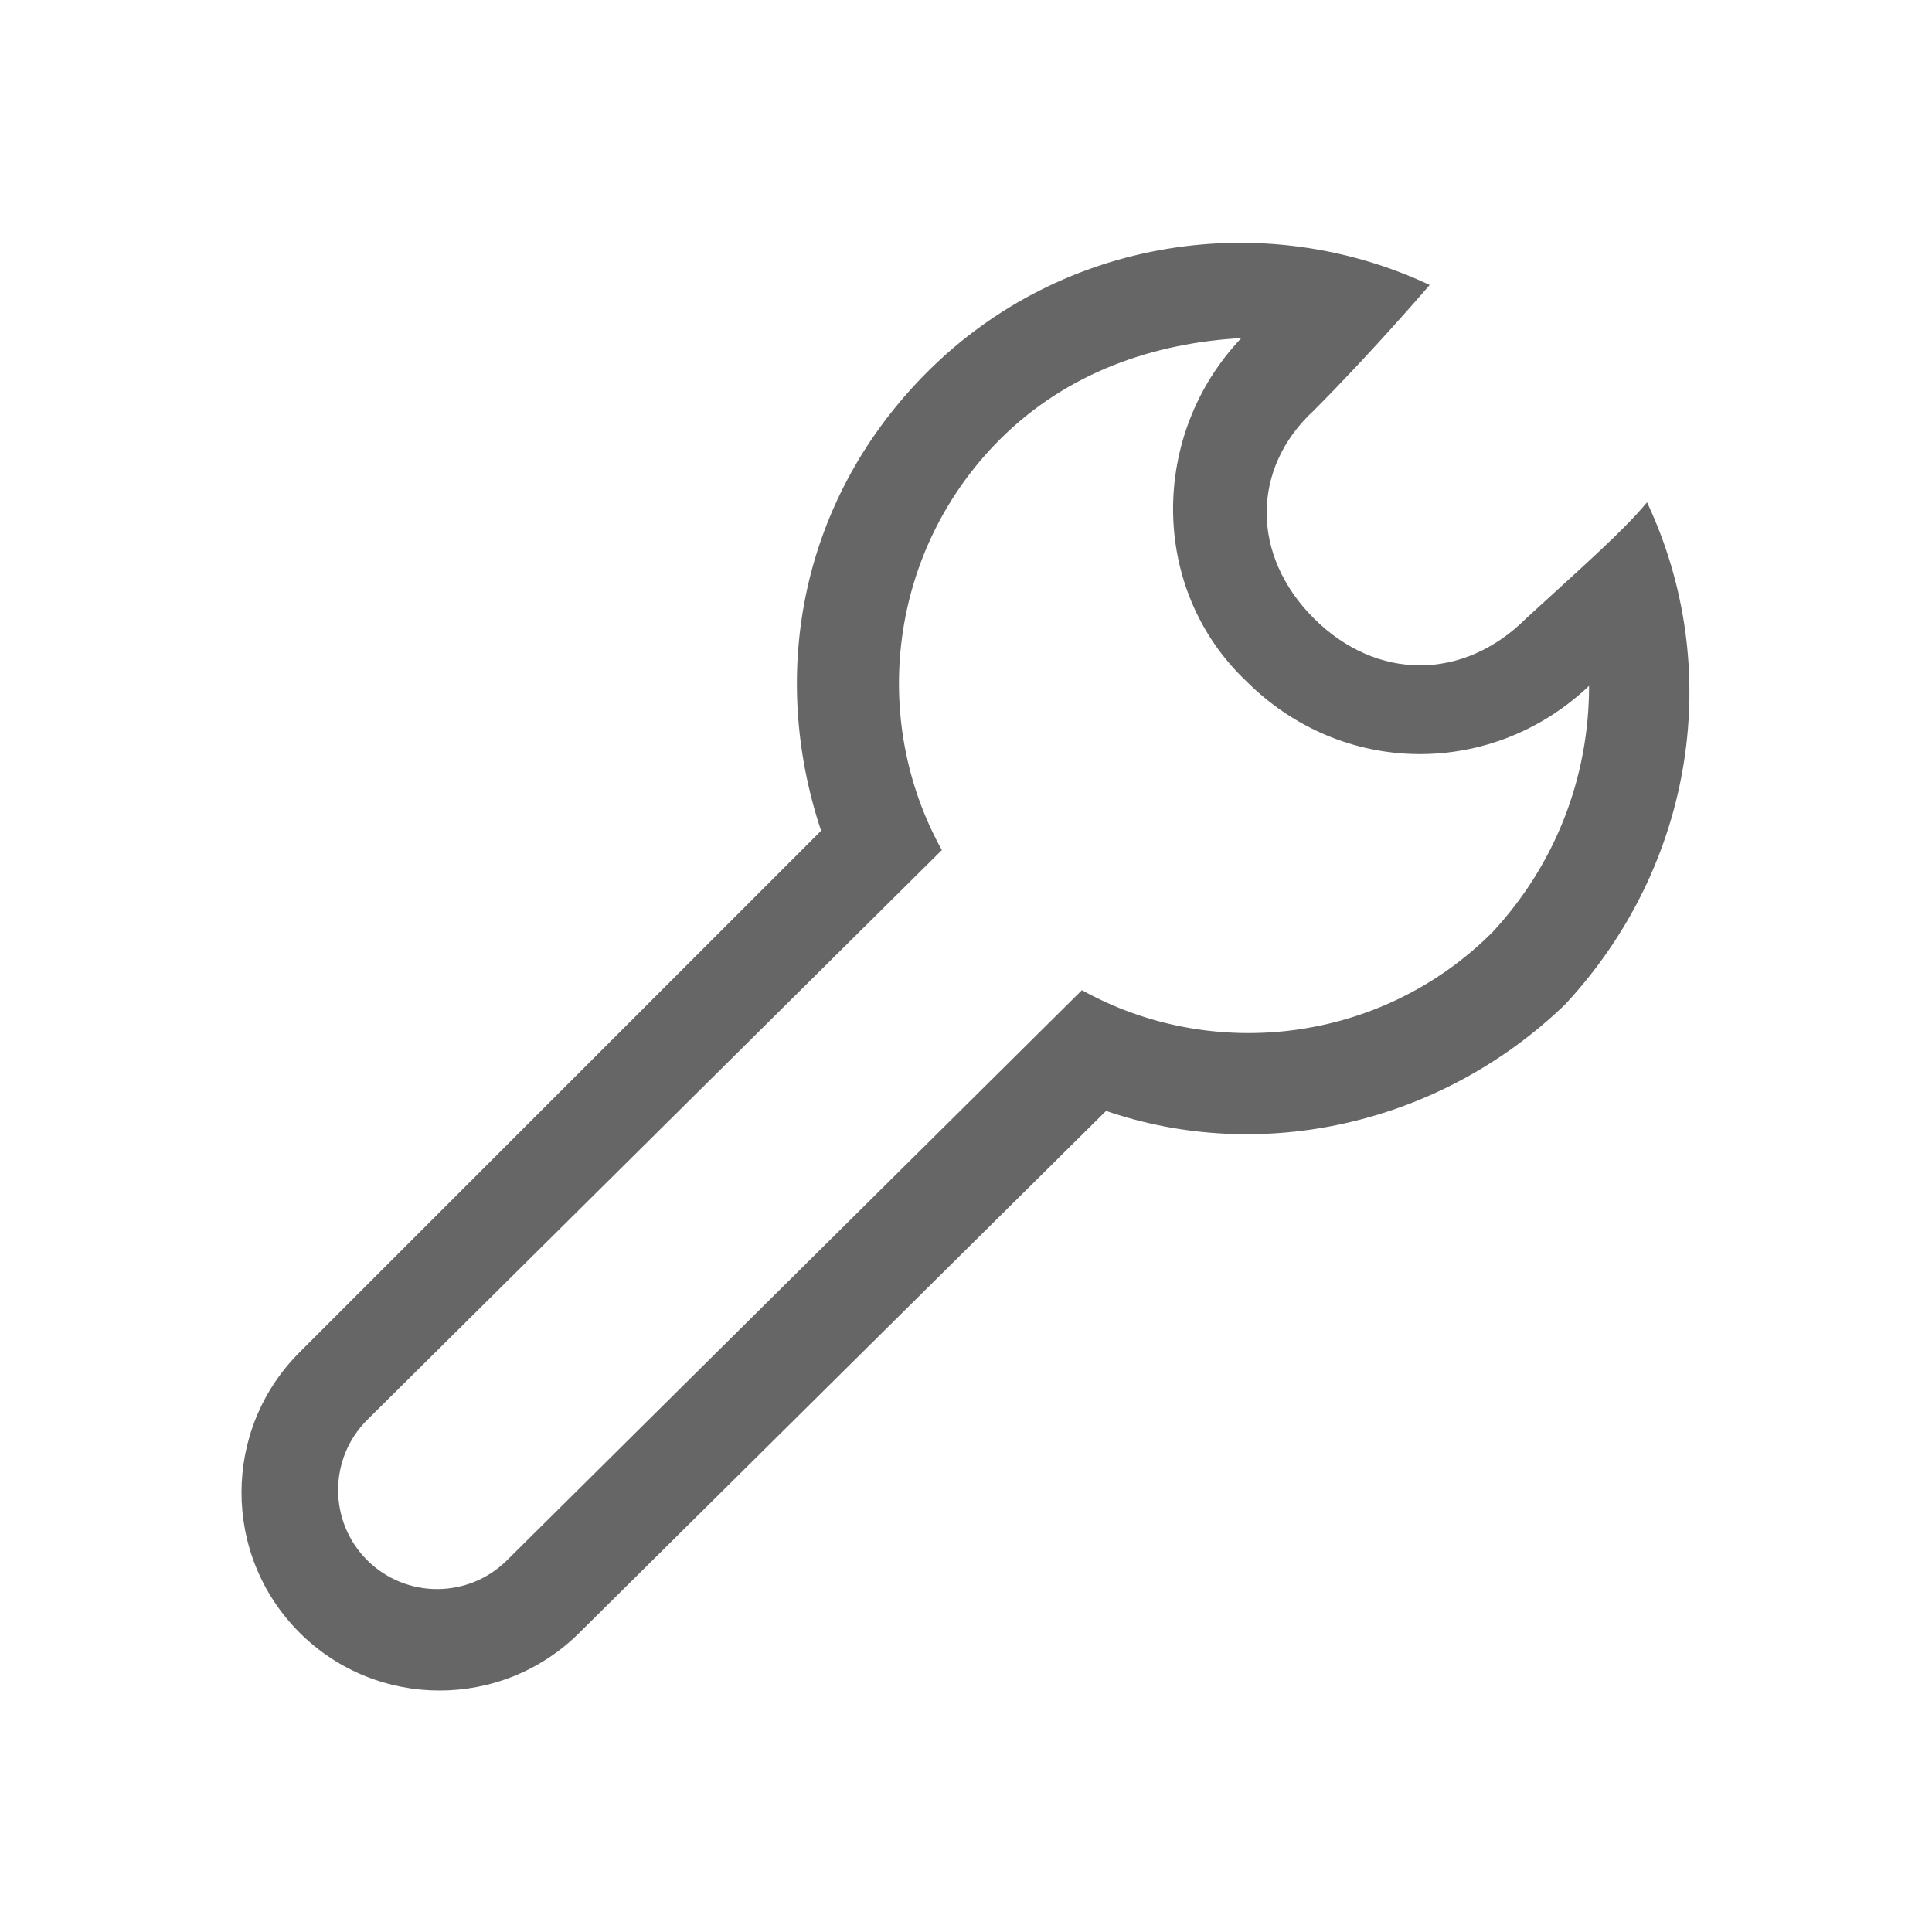
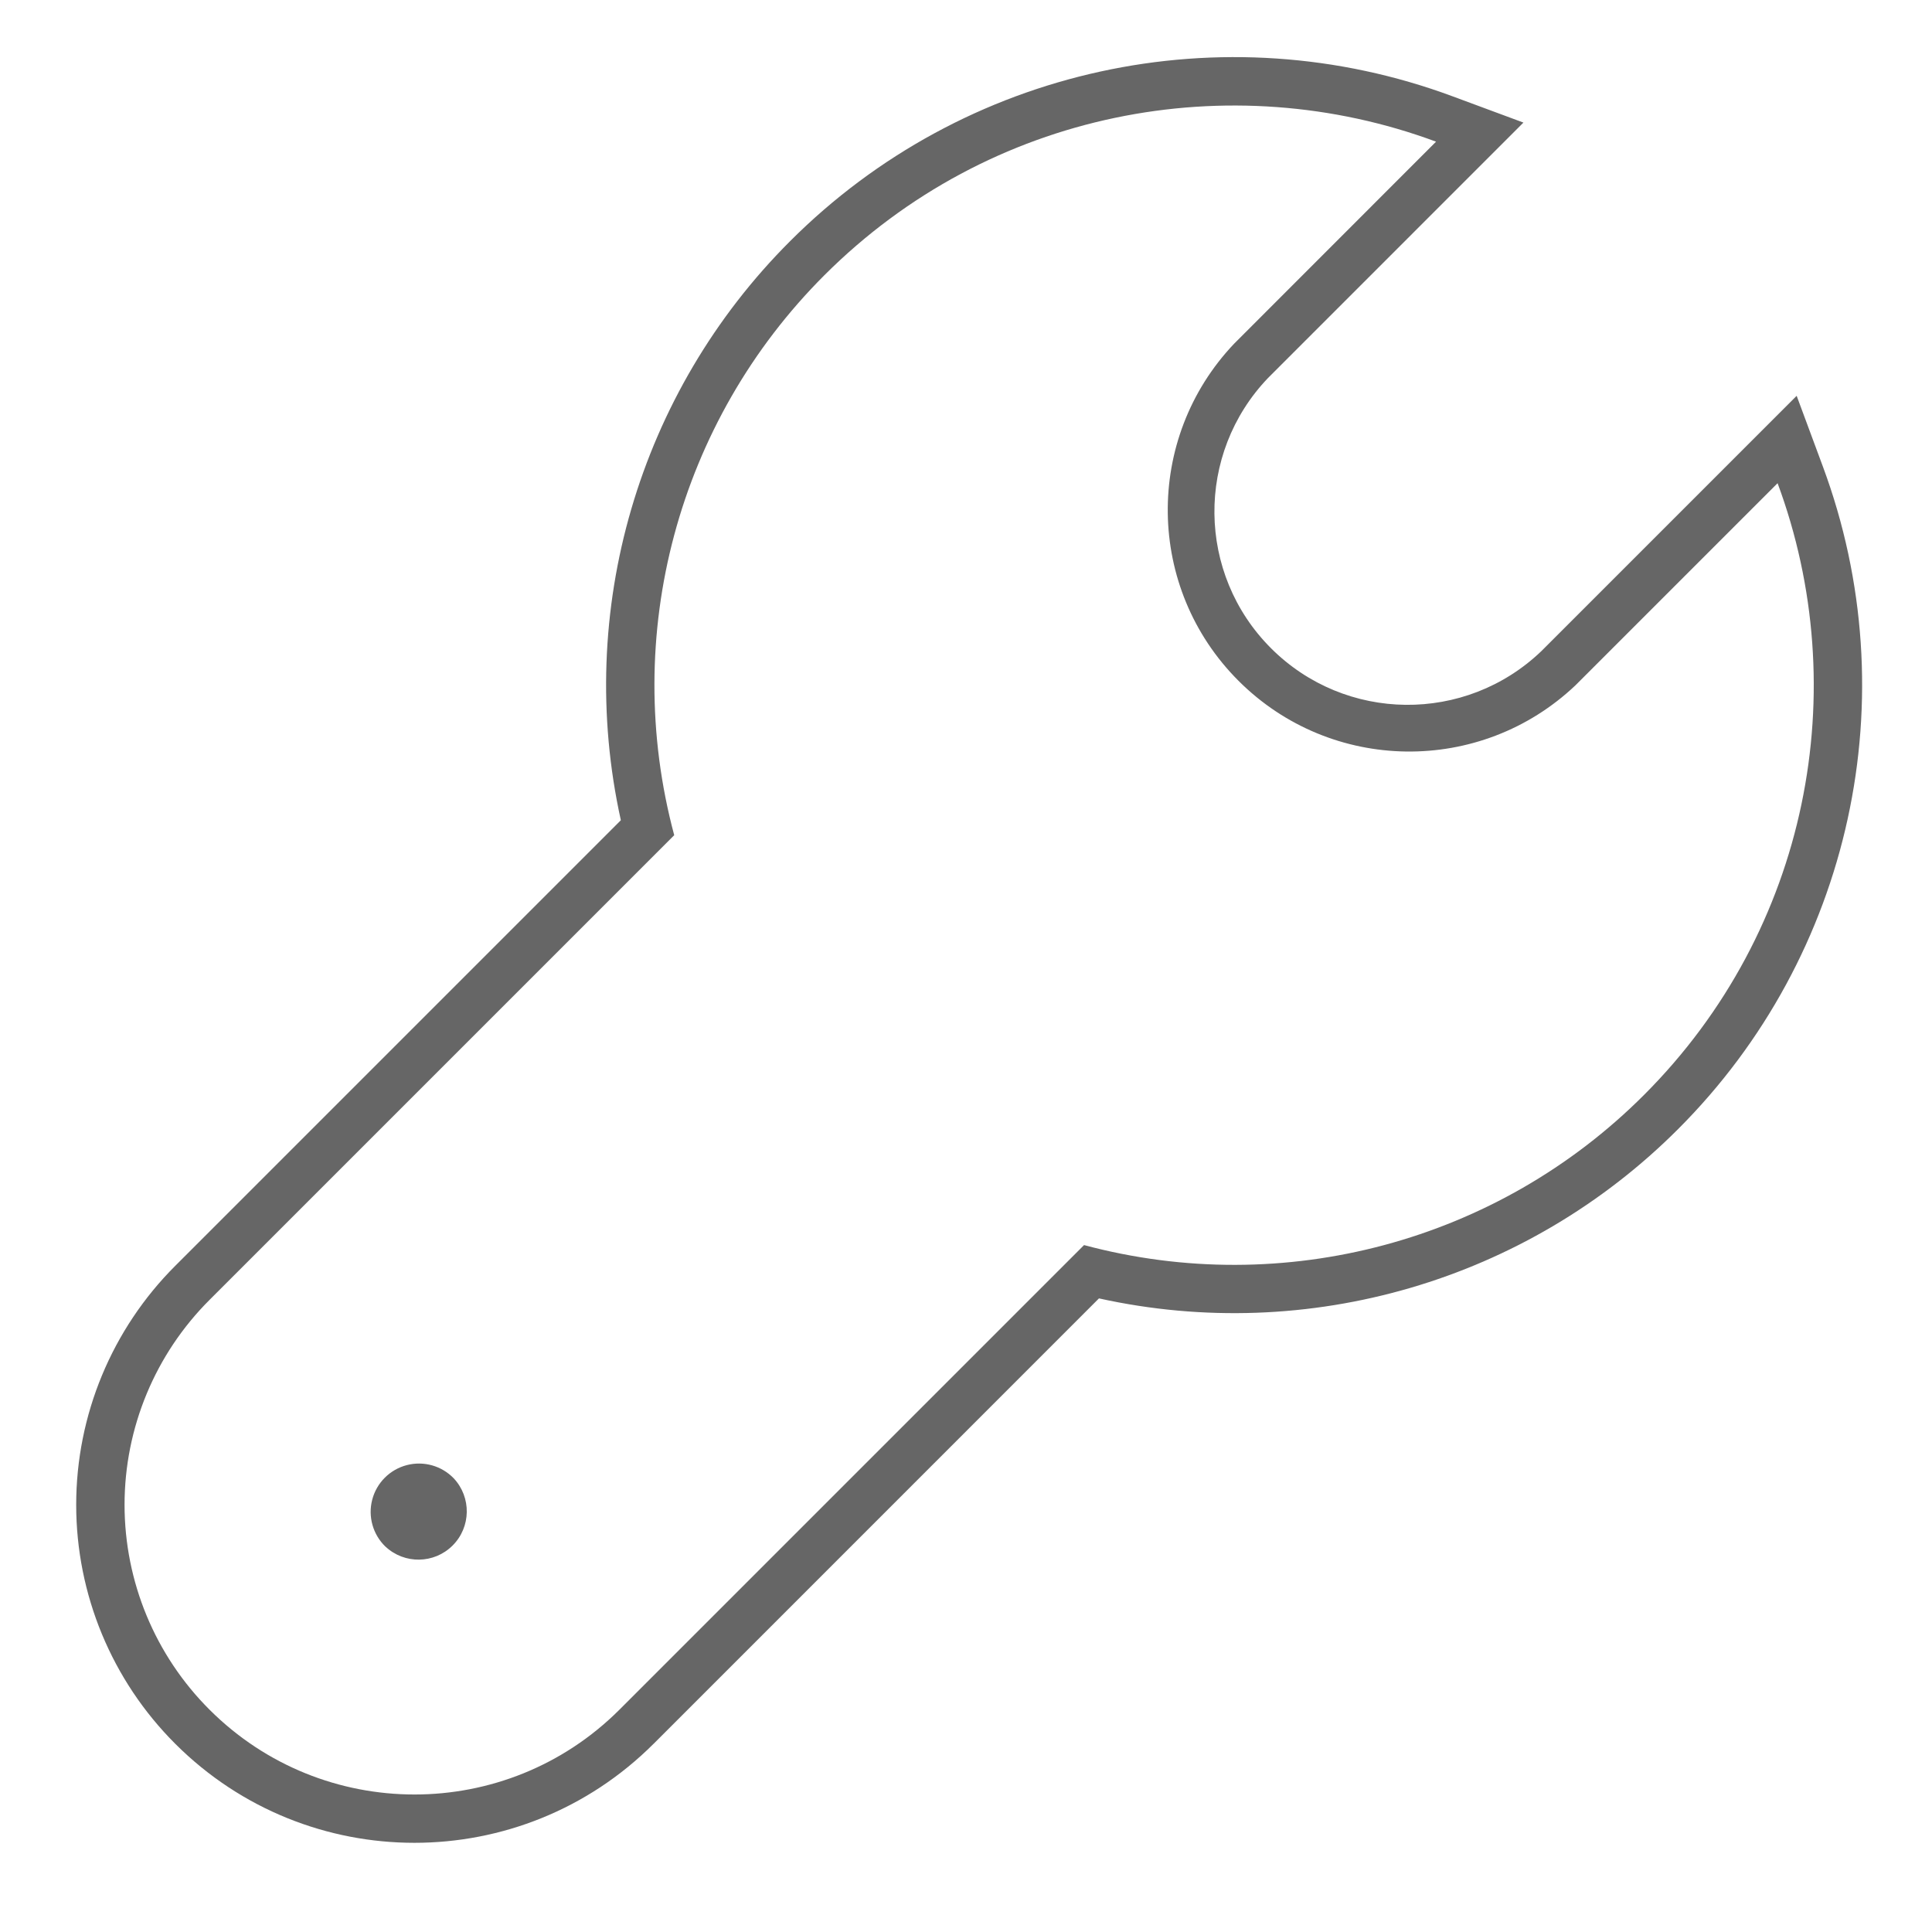
- <svg xmlns="http://www.w3.org/2000/svg" t="1523346613646" class="icon" style="" viewBox="0 0 1024 1024" version="1.1" p-id="4514" width="200" height="200">
+ <svg xmlns="http://www.w3.org/2000/svg" t="1523351107369" class="icon" style="" viewBox="0 0 1024 1024" version="1.1" p-id="5834" width="200" height="200">
  <defs>
    <style type="text/css" />
  </defs>
-   <path d="M872.96 266.24c-12.8 15.36-33.28 33.28-64 61.44-33.28 33.28-79.36 33.28-112.64 0-33.28-33.28-33.28-79.36 0-110.08 30.72-30.72 61.44-66.56 61.44-66.56-87.04-40.96-194.56-25.6-266.24 46.08-66.56 66.56-84.48 158.72-56.32 243.2L158.72 716.8c-40.96 40.96-40.96 107.52 0 148.48 40.96 40.96 107.52 40.96 148.48 0L586.24 588.8c81.92 28.16 176.64 7.68 243.2-56.32 69.12-74.24 84.48-179.2 43.52-266.24z m-81.92 227.84c-58.88 58.88-148.48 69.12-217.6 30.72L268.8 826.88c-20.48 20.48-53.76 20.48-74.24 0-20.48-20.48-20.48-53.76 0-74.24l304.64-302.08c-38.4-69.12-28.16-158.72 30.72-217.6 35.84-35.84 81.92-51.2 128-53.76-48.64 51.2-48.64 133.12 2.56 181.76 51.2 51.2 130.56 51.2 181.76 2.56 0 48.64-17.92 94.72-51.2 130.56z" p-id="4515" fill="#666666" />
+   <path d="M346.368 924.288a179.328 179.328 0 0 1-253.44 0 179.046 179.046 0 0 1 0.026-253.44l236.109-236.109a332.544 332.544 0 0 1 89.728-306.944 332.8 332.8 0 0 1 351.232-76.698l37.427 13.875-135.322 135.322a102.426 102.426 0 0 0 144.819 144.819l135.322-135.322 13.875 37.427a332.8 332.8 0 0 1-76.723 351.232 332.544 332.544 0 0 1-306.944 89.728l-236.083 236.109zM761.139 75.085c-109.107-40.448-236.544-16.845-324.224 70.81a307.072 307.072 0 0 0-79.565 296.781l-246.272 246.272a153.446 153.446 0 0 0 0 217.242 153.728 153.728 0 0 0 217.216 0l246.272-246.272a307.072 307.072 0 0 0 296.781-79.565c87.68-87.68 111.283-215.142 70.81-324.25l-107.11 107.11a128.026 128.026 0 0 1-180.992-180.992l107.085-107.136zM204.288 819.738a25.6 25.6 0 1 1 36.198-36.198A25.6 25.6 0 0 1 204.288 819.712z" fill="#666666" p-id="5835" />
</svg>
